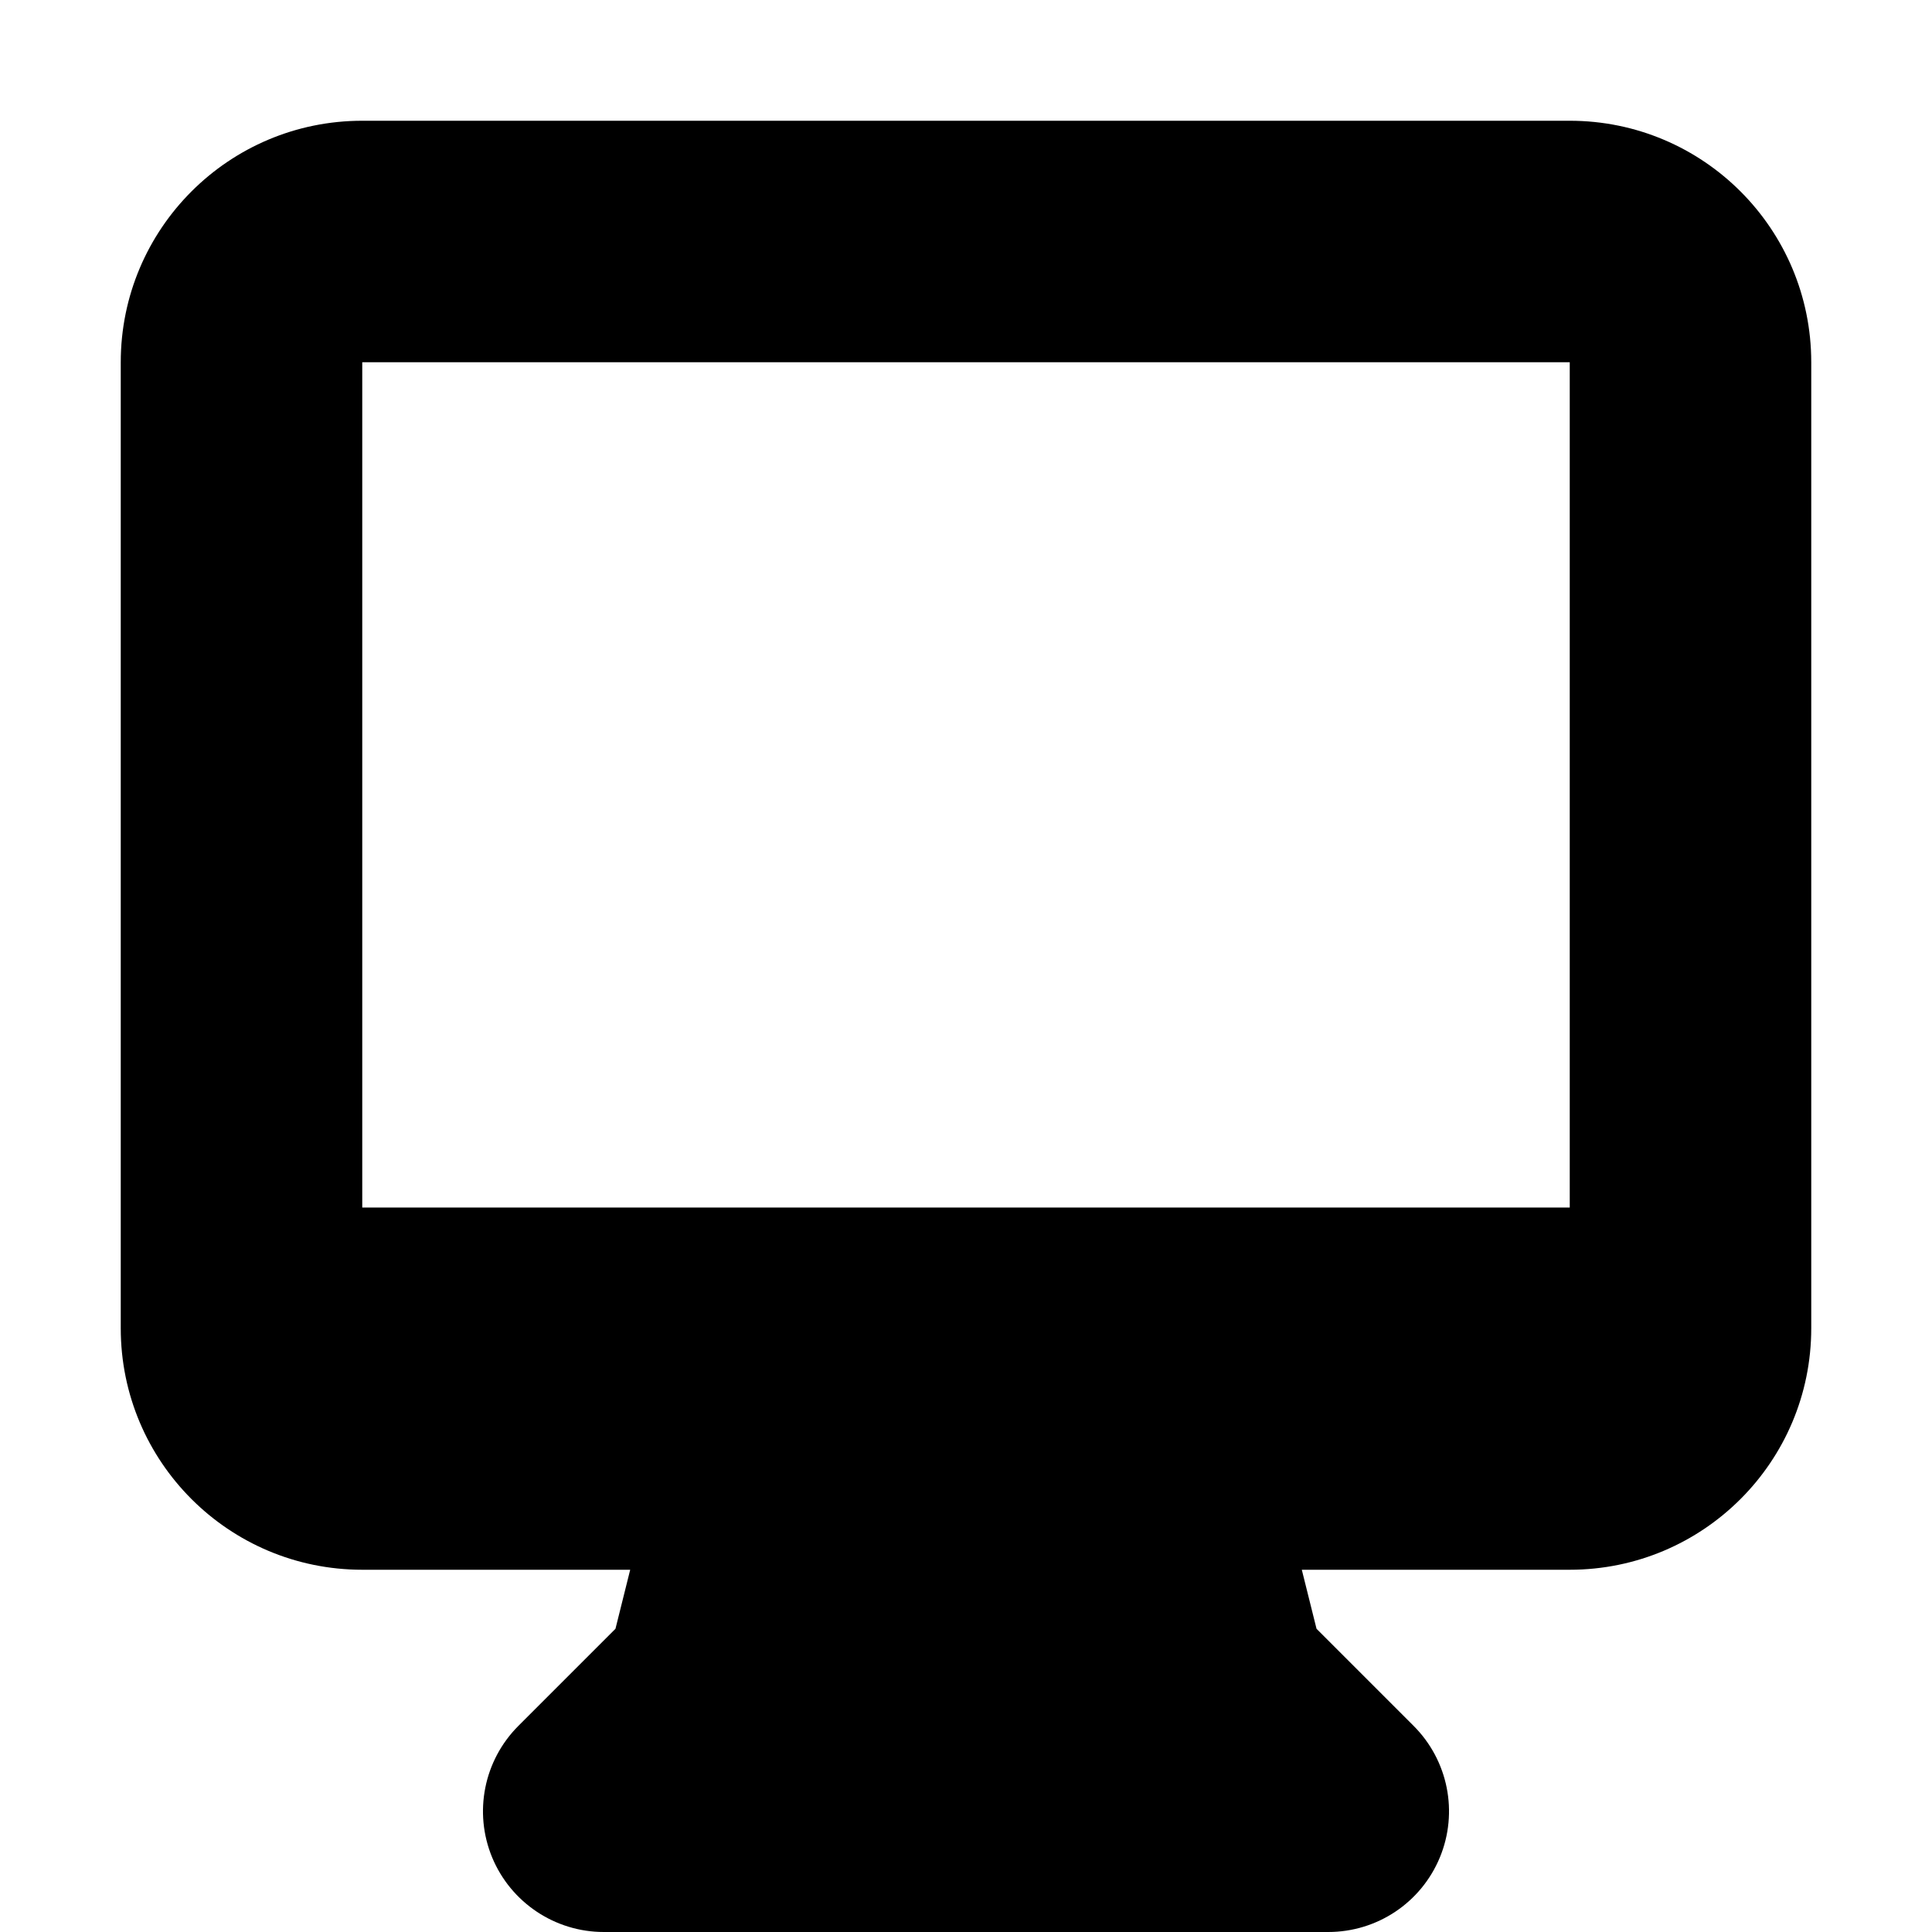
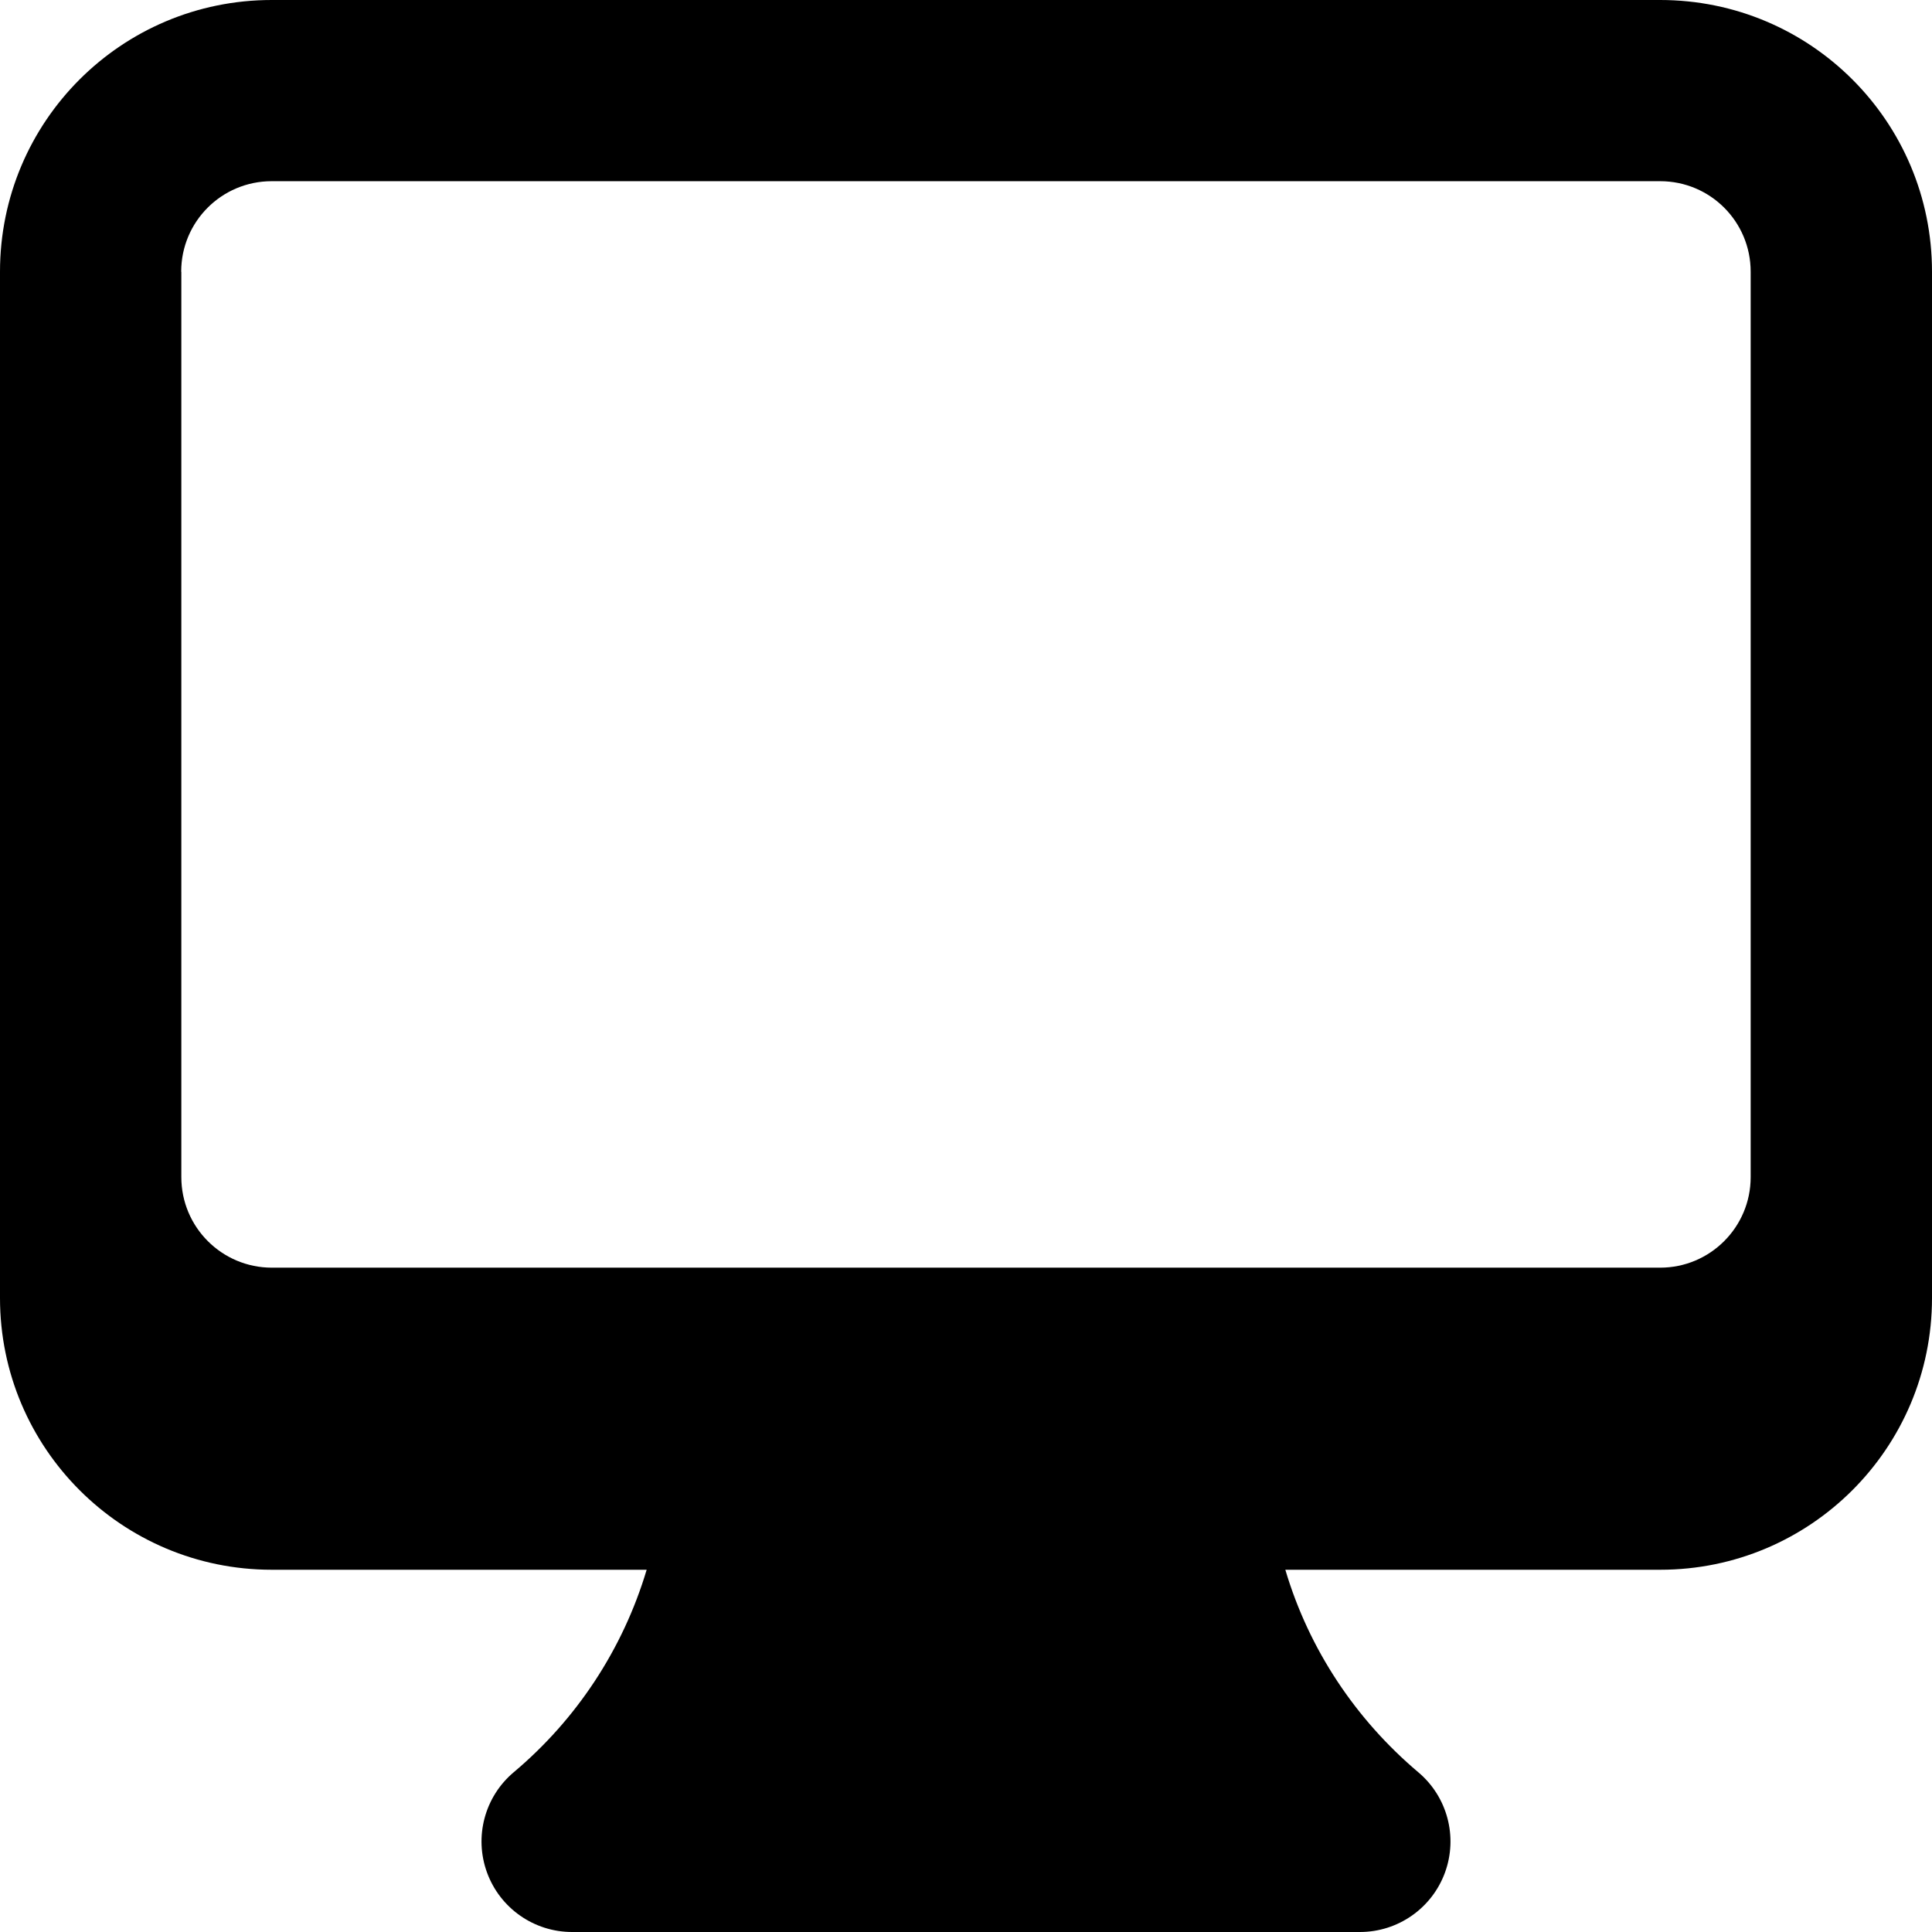
- <svg xmlns="http://www.w3.org/2000/svg" fill="none" height="16" viewBox="0 0 16 16" width="16">
-   <path clip-rule="evenodd" d="m1 3c0-1.105.895-2 2-2h10c1.105 0 2 .895 2 2v8c0 1.105-.895 2-2 2h-2.219l.122.489.804.804c.286.286.372.716.217 1.09-.155.374-.519.617-.924.617h-6c-.404 0-.769-.244-.924-.617-.155-.374-.069-.804.217-1.09l.804-.804.122-.489h-2.219c-1.105 0-2-.895-2-2zm5.771 7c-.015-0-.029-0-.044 0h-3.727v-7h10v7h-3.727c-.015-0-.029-0-.044 0z" fill="currentColor" fill-rule="evenodd" />
+ <svg xmlns="http://www.w3.org/2000/svg" fill="none" viewBox="1 1 14 14">
+   <path fill="currentColor" fill-rule="evenodd" d="M1 2.969C1 1.88 1.881 1 2.969 1H13.03C14.12 1 15 1.881 15 2.969v7.437a1.969 1.969 0 0 1-1.969 1.969h-2.717c.172.58.512 1.086.963 1.467A.656.656 0 0 1 10.854 15H5.146a.656.656 0 0 1-.423-1.158c.452-.38.79-.888.963-1.467H2.969A1.969 1.969 0 0 1 1 10.406V2.97Zm1.313 0c0-.363.293-.656.656-.656H13.03c.363 0 .656.293.656.656V9.53a.656.656 0 0 1-.656.656H2.97a.656.656 0 0 1-.656-.656V2.97Z" clip-rule="evenodd" />
</svg>
